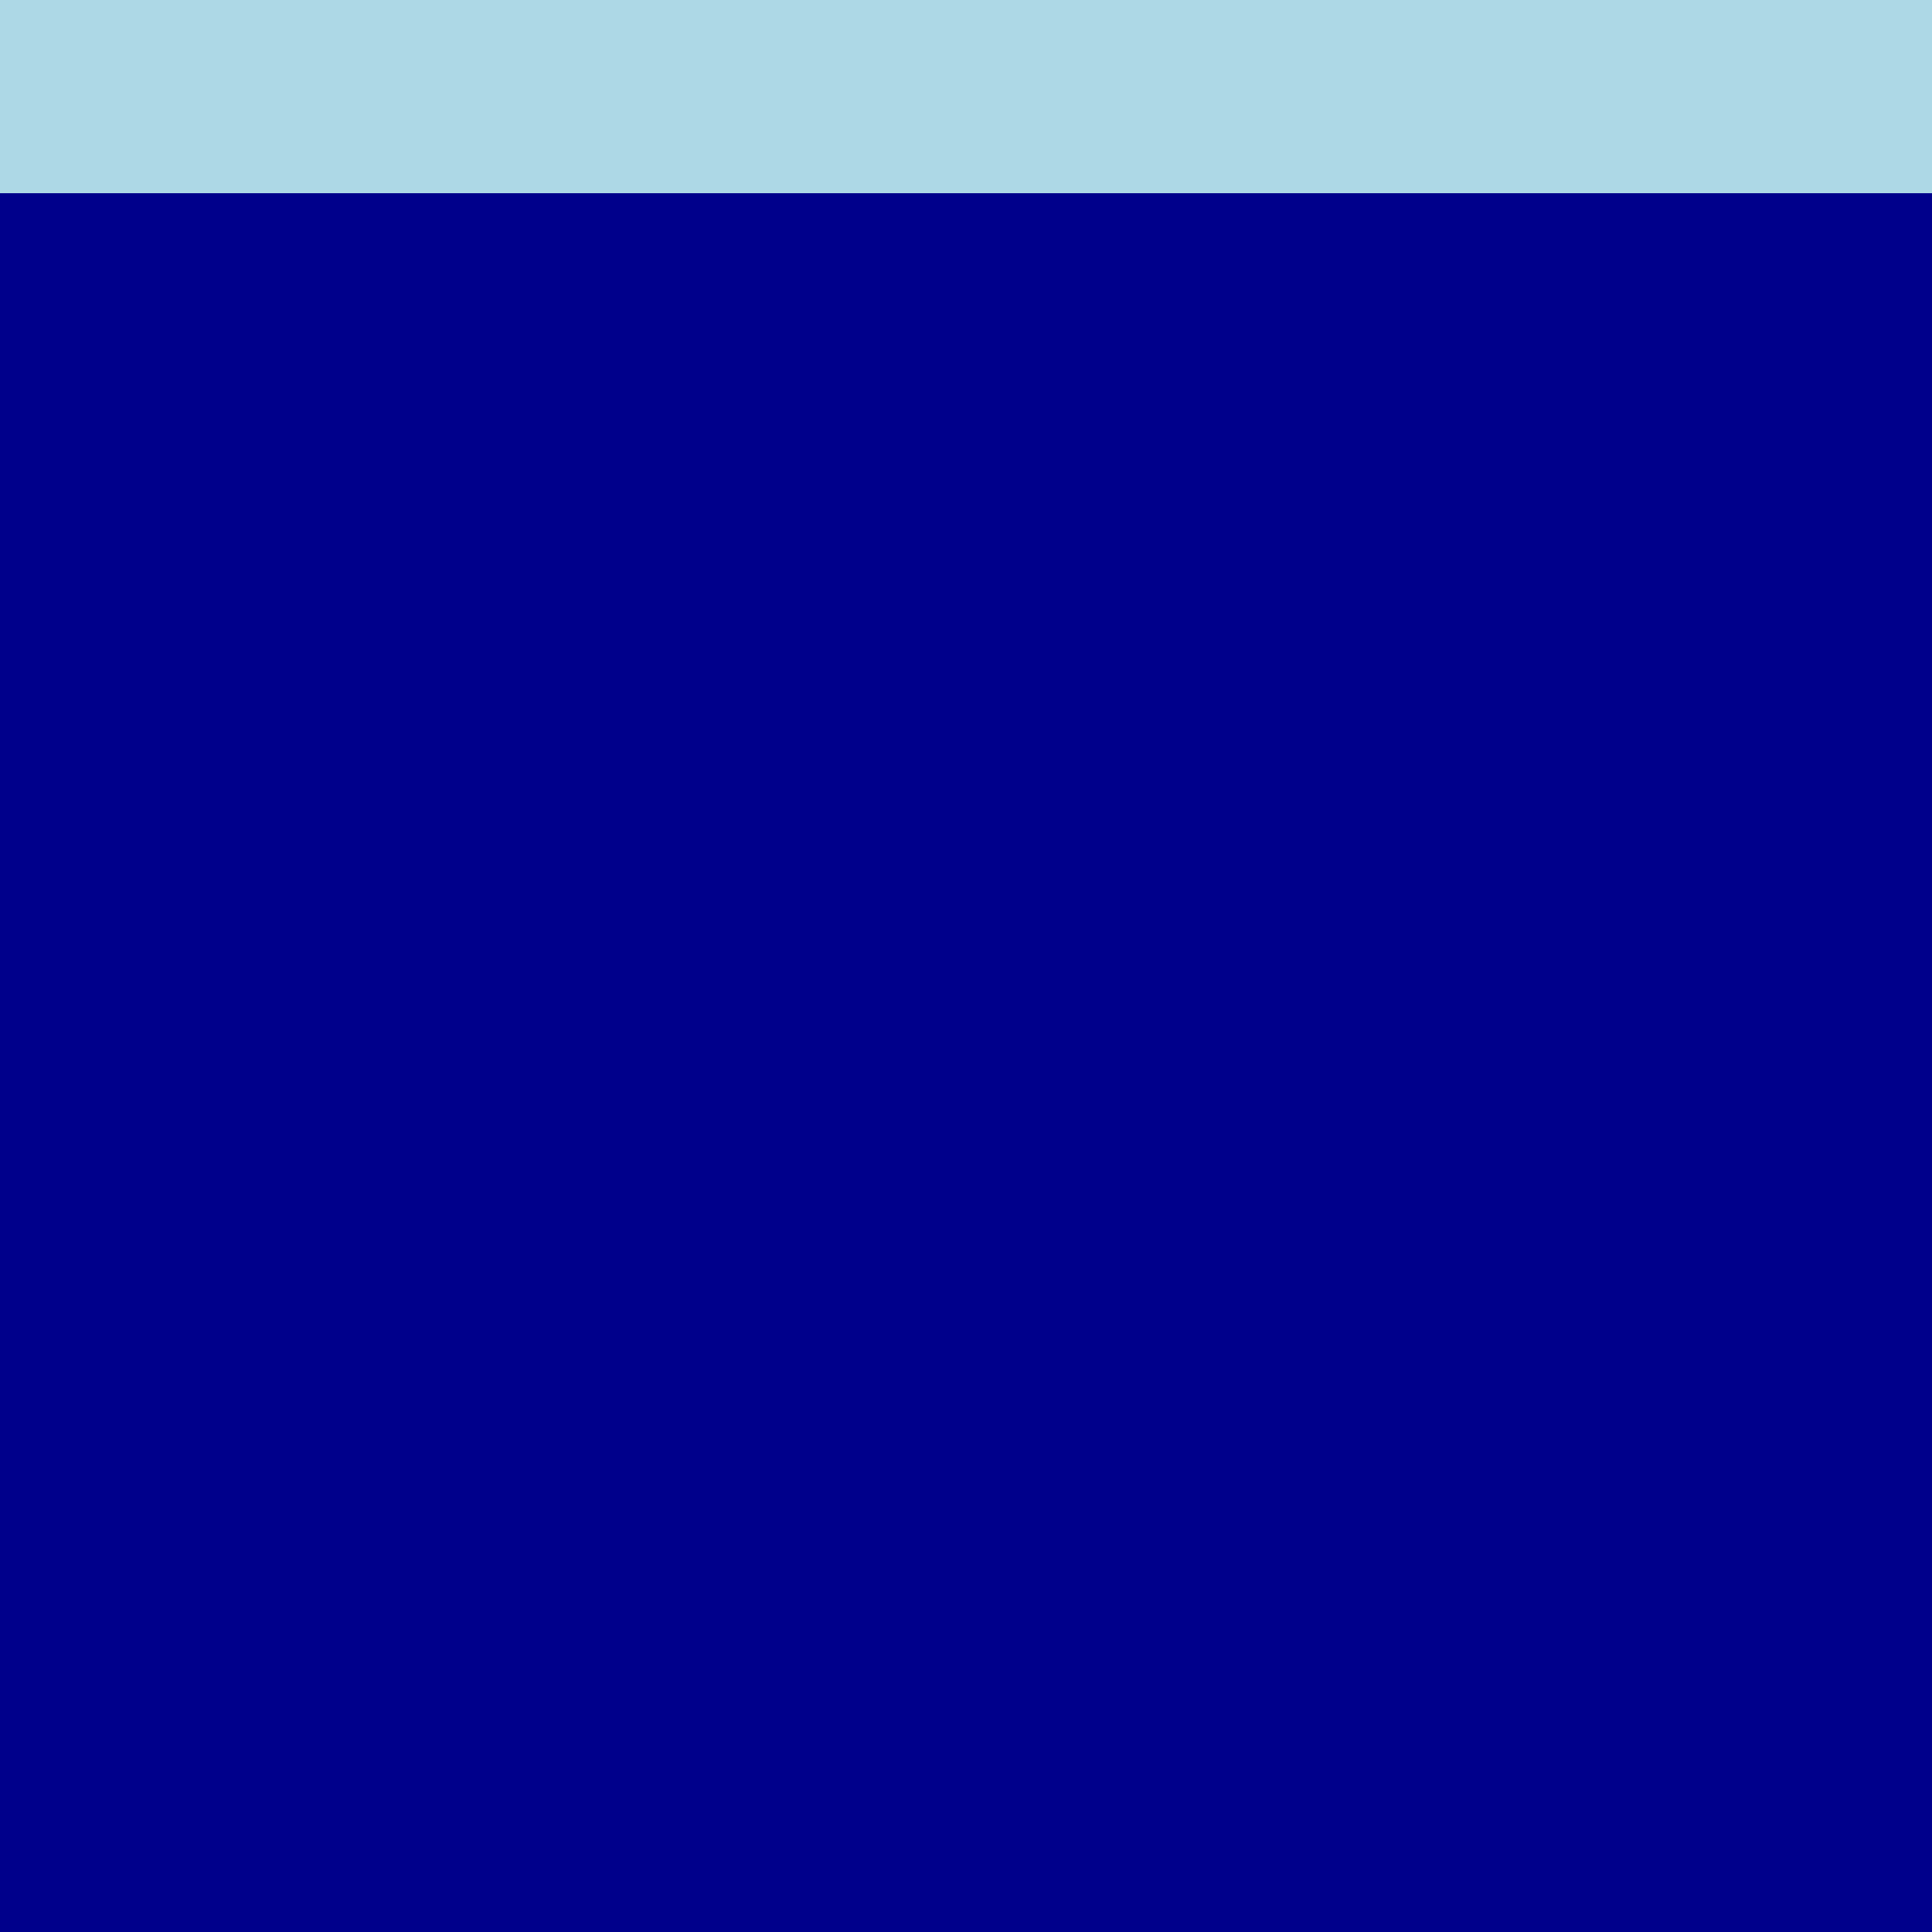
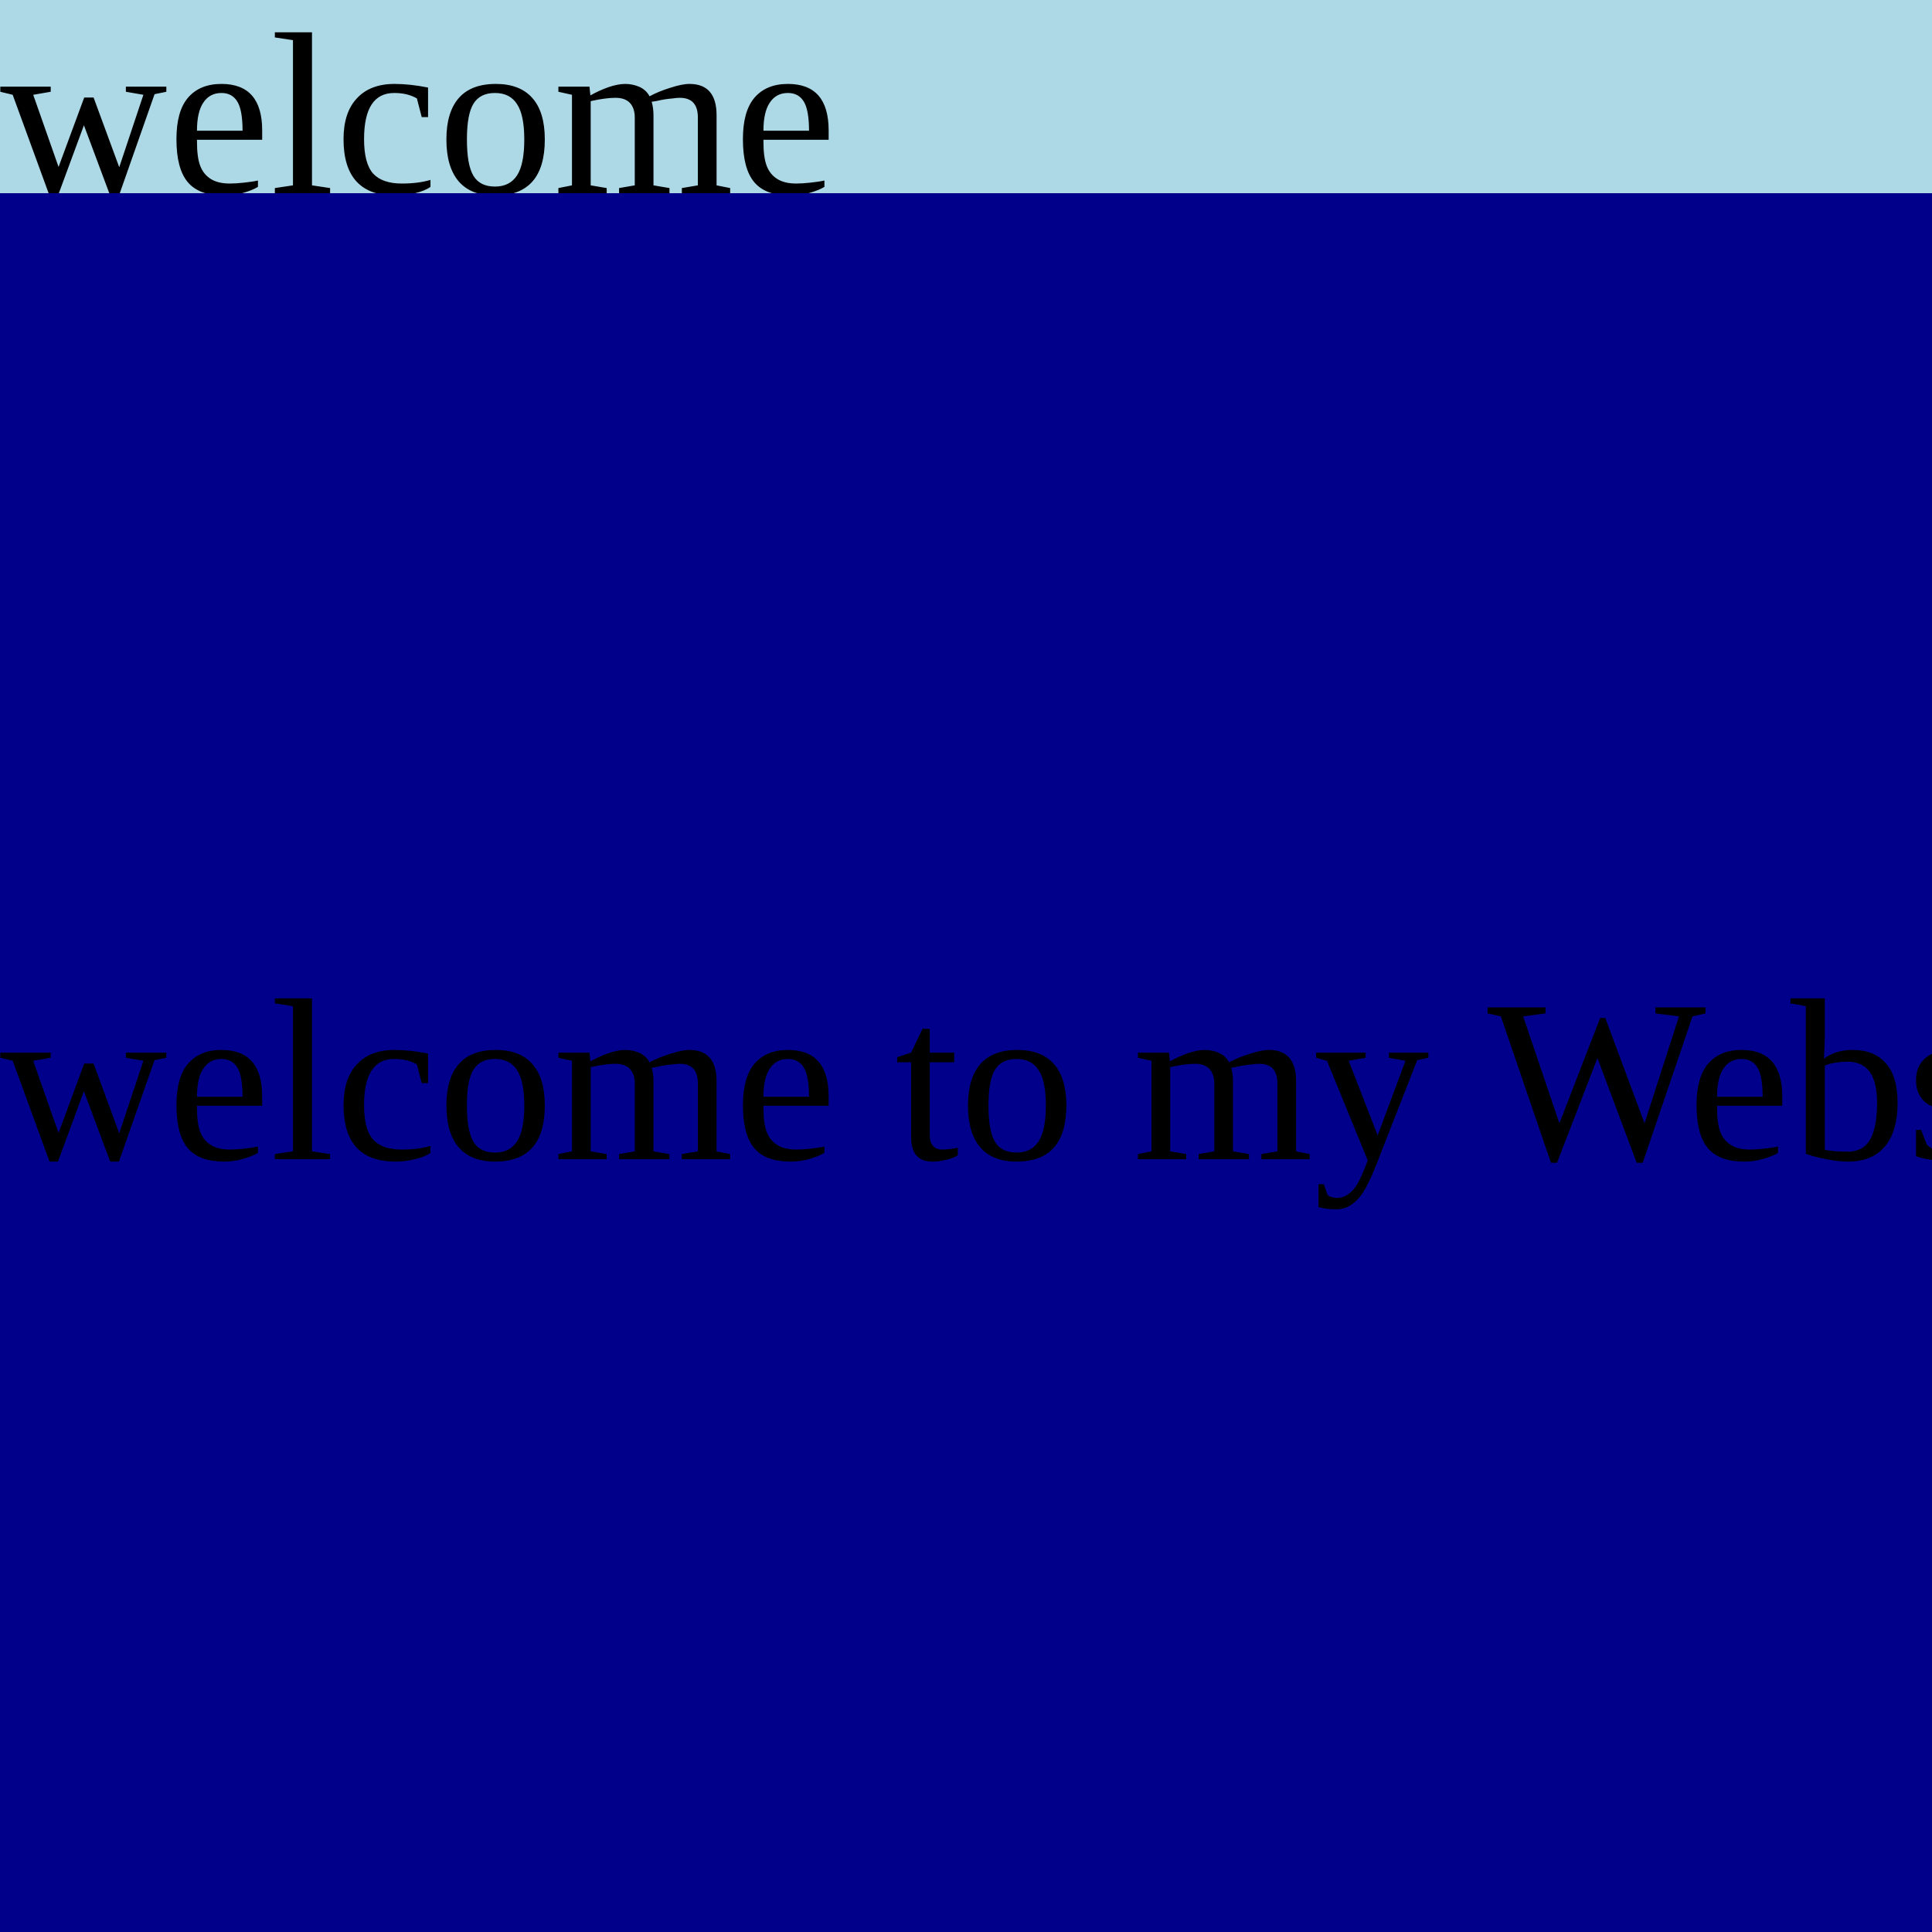
<svg xmlns="http://www.w3.org/2000/svg" width="800" height="800" viewBox="0 0 100 100" version="1.1">
  <rect width="100" height="10" fill="lightblue" />
+   <text text-height="50" text-length="100" x="0" y="10">welcome</text>
  <rect width="100" height="200" x="0" y="10" fill="darkblue" />
+   <text x="0" y="60">welcome to my <br />
+ Website
+ </text>
</svg>
